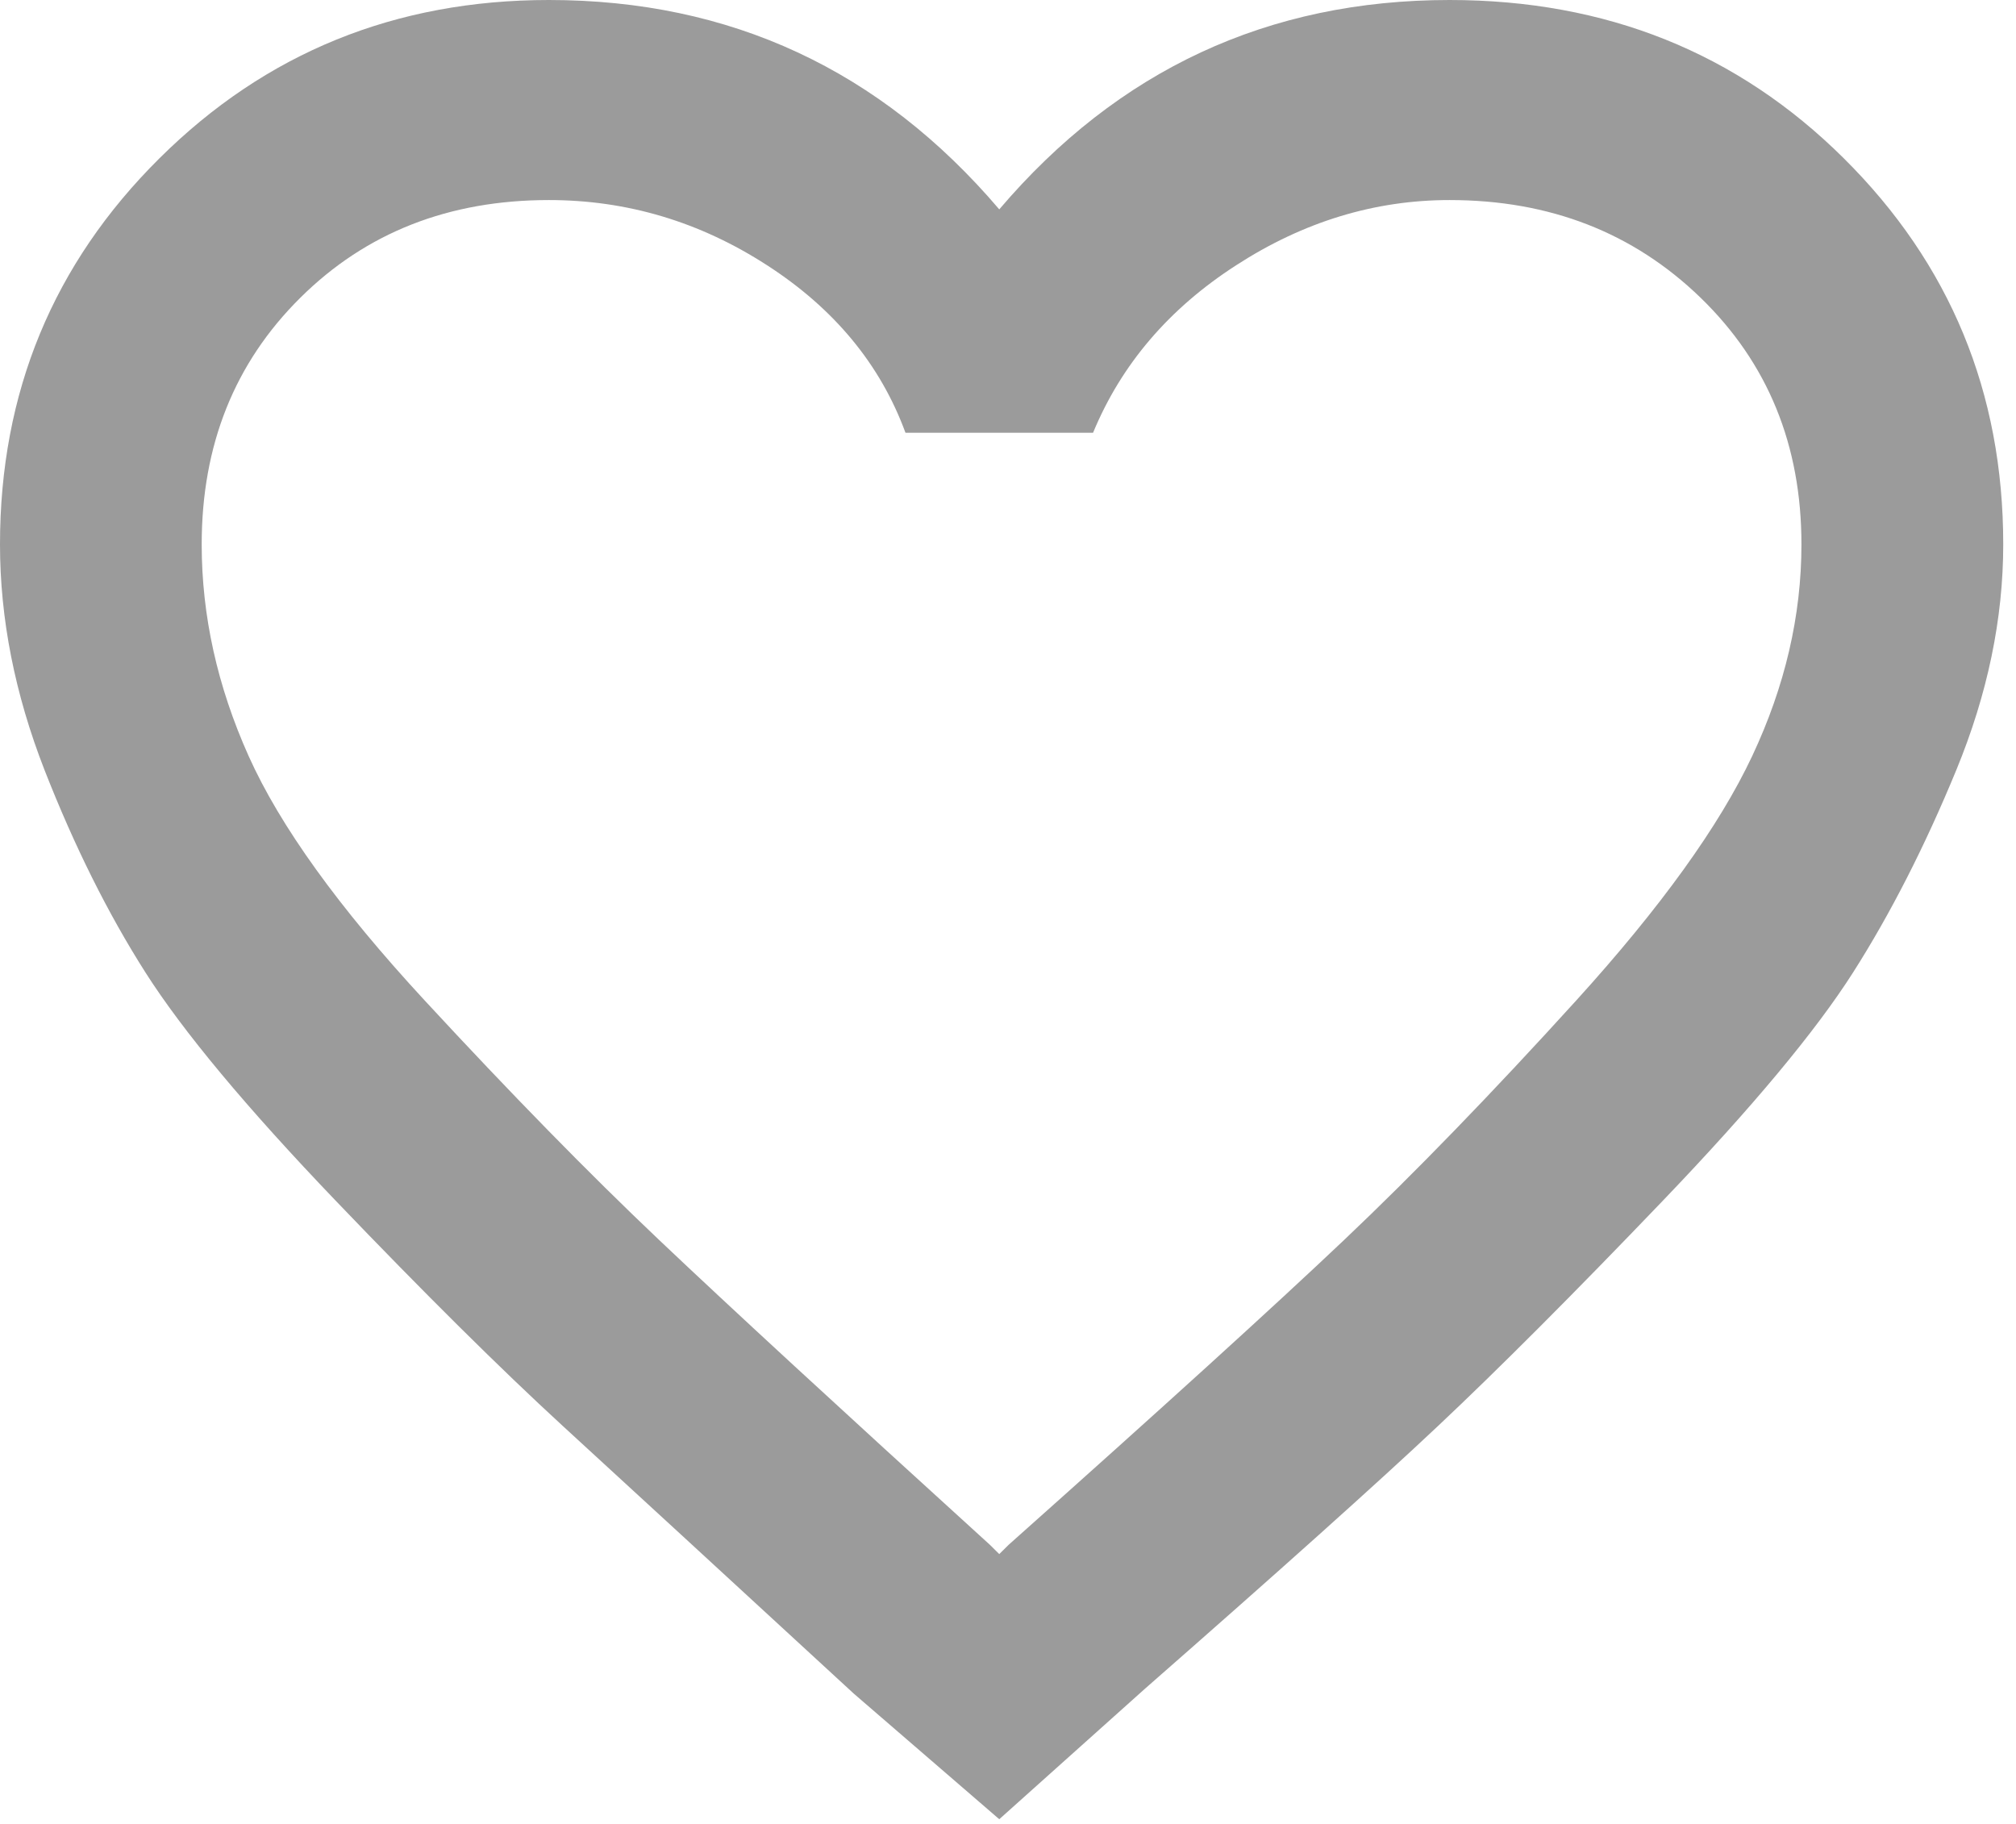
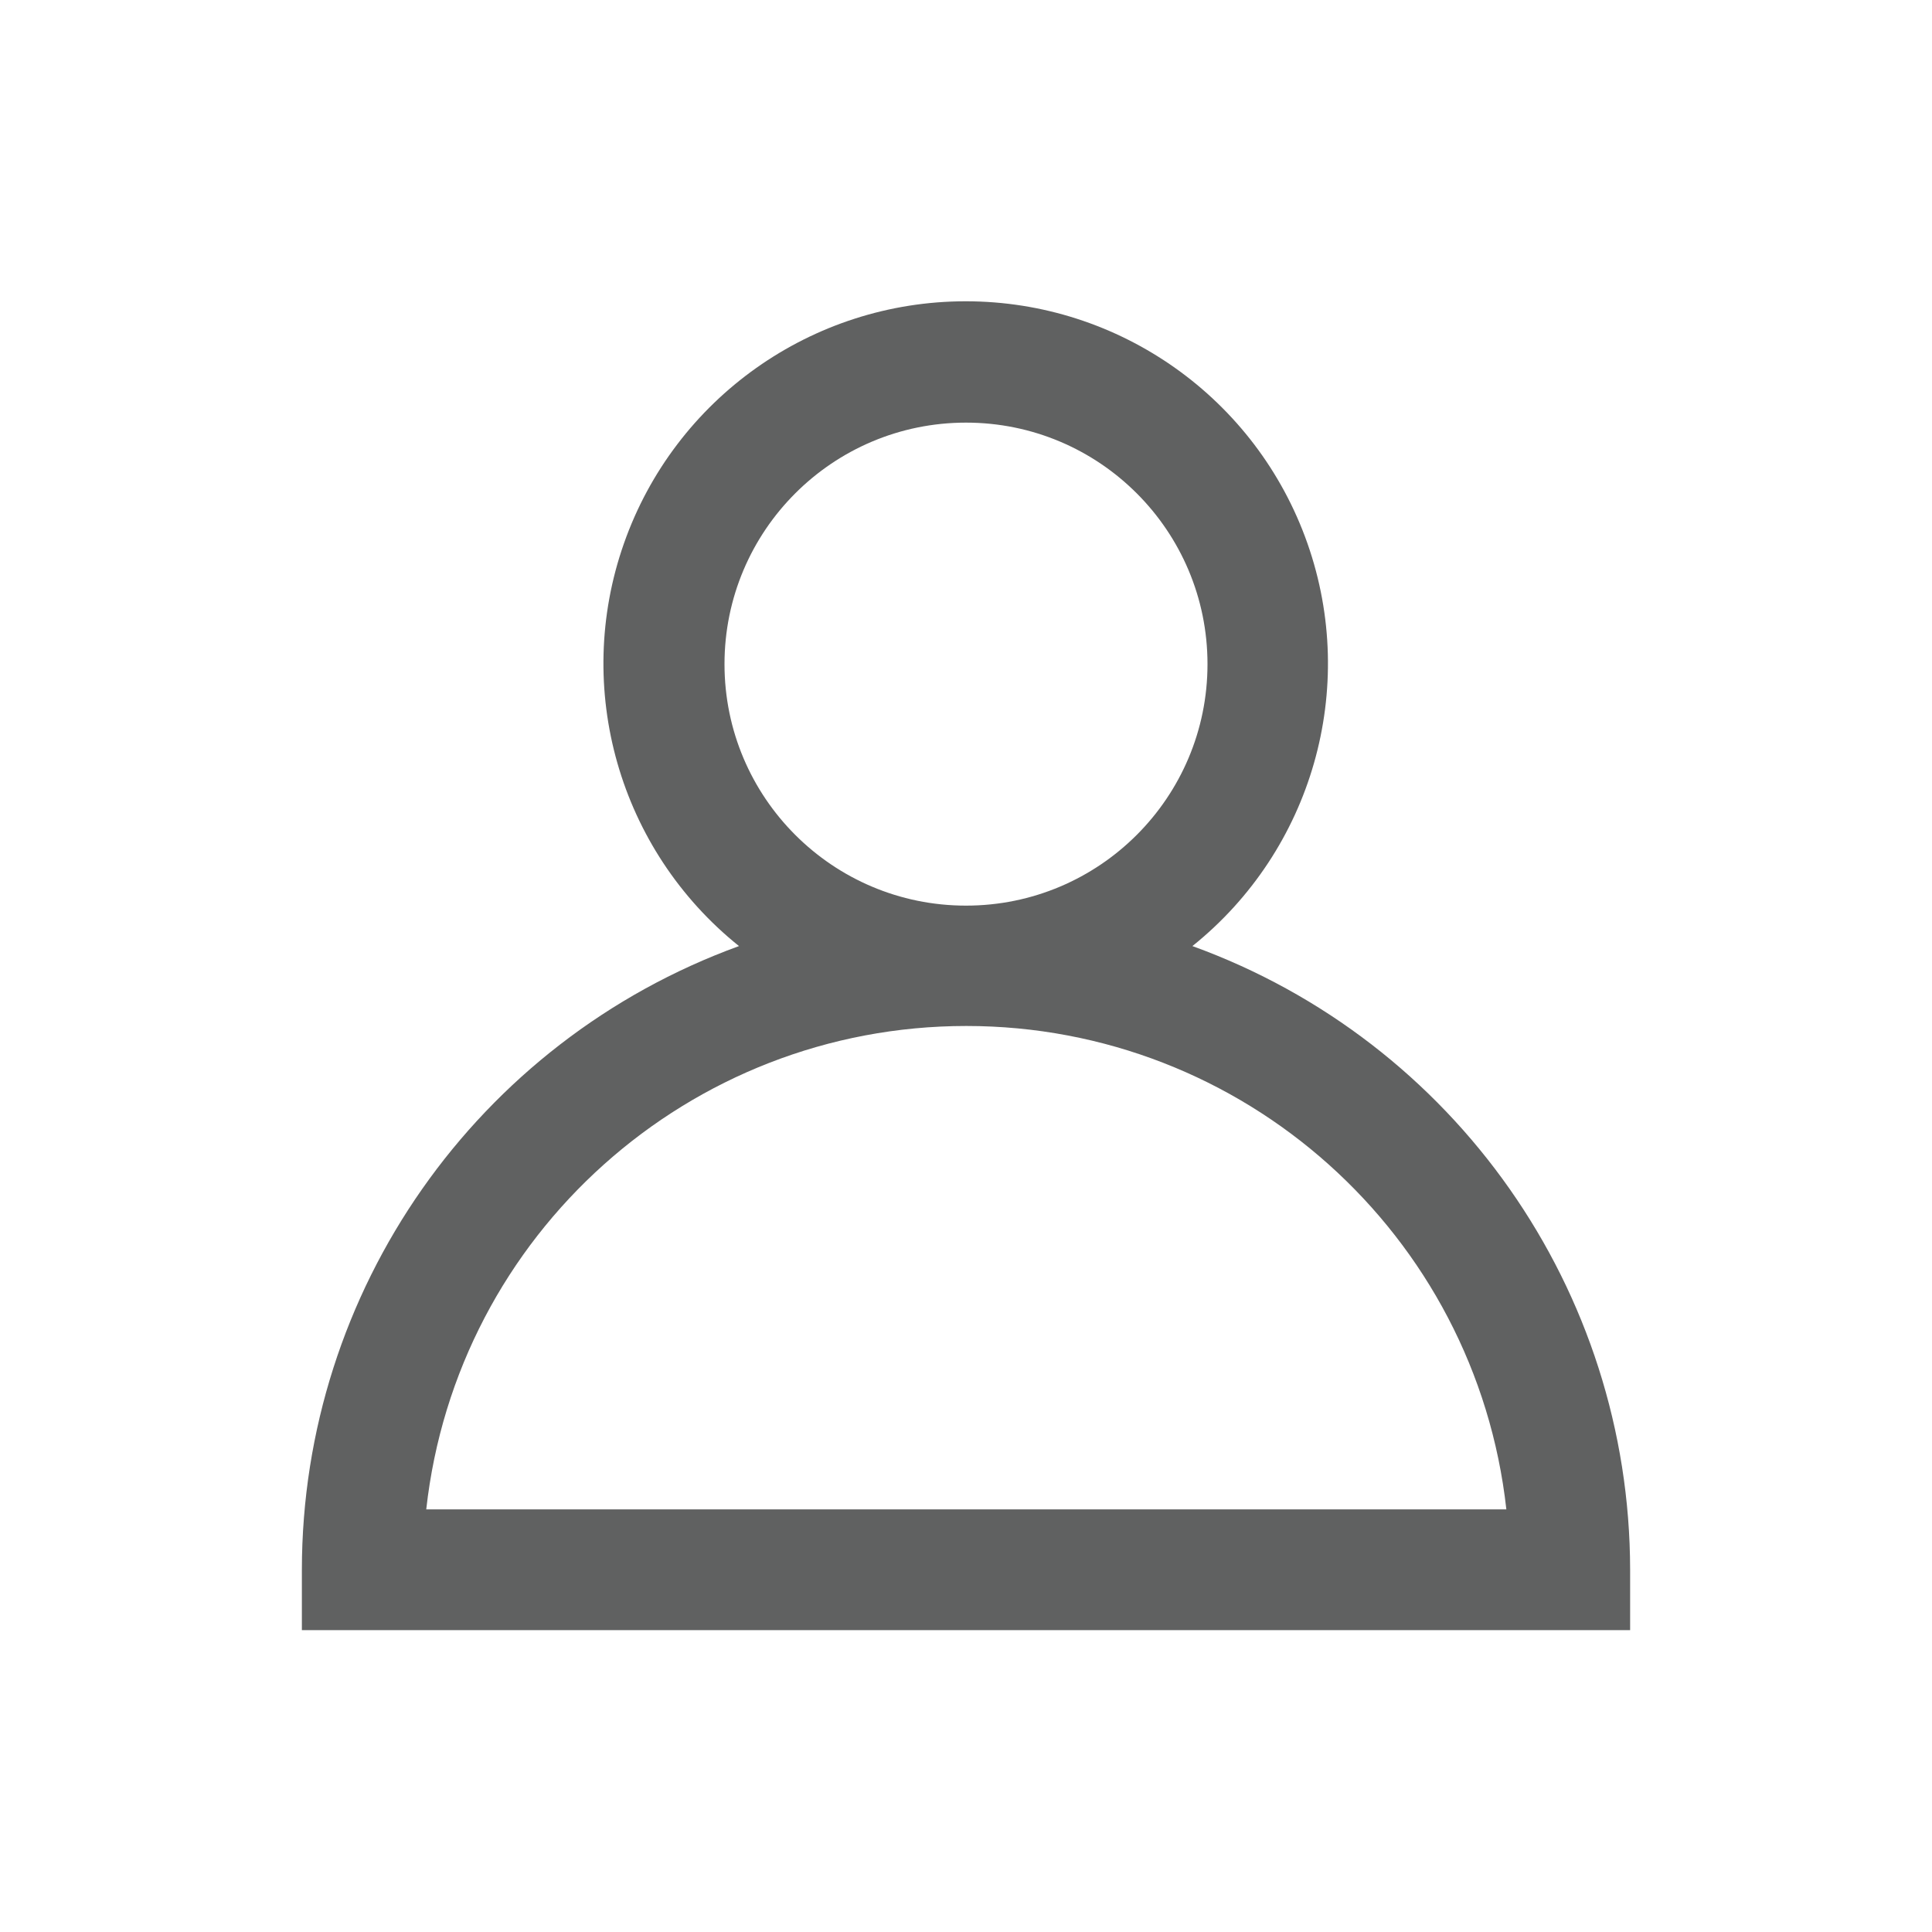
- <svg xmlns="http://www.w3.org/2000/svg" width="21" height="19" viewBox="0 0 21 19" fill="none">
-   <path d="M15.1 0C16.729 0 18.098 0.549 19.205 1.648C20.313 2.747 20.867 4.088 20.867 5.671C20.867 6.446 20.704 7.23 20.378 8.022C20.052 8.813 19.694 9.516 19.303 10.13C18.912 10.744 18.252 11.536 17.324 12.505C16.395 13.475 15.613 14.258 14.978 14.856C14.343 15.454 13.325 16.366 11.924 17.594L10.409 18.951L8.894 17.643C7.526 16.383 6.516 15.454 5.864 14.856C5.213 14.258 4.423 13.475 3.494 12.505C2.566 11.536 1.906 10.744 1.515 10.13C1.124 9.516 0.774 8.813 0.464 8.022C0.155 7.23 0 6.446 0 5.671C0 4.088 0.554 2.747 1.662 1.648C2.769 0.549 4.121 0 5.718 0C7.607 0 9.171 0.727 10.409 2.181C11.647 0.727 13.211 0 15.1 0ZM10.507 16.092C12.103 14.67 13.268 13.612 14.001 12.917C14.734 12.222 15.54 11.39 16.42 10.421C17.299 9.452 17.91 8.603 18.252 7.876C18.594 7.149 18.765 6.414 18.765 5.671C18.765 4.637 18.415 3.781 17.715 3.102C17.014 2.423 16.143 2.084 15.1 2.084C14.318 2.084 13.577 2.31 12.877 2.763C12.176 3.215 11.68 3.797 11.386 4.508H9.432C9.171 3.797 8.69 3.215 7.99 2.763C7.29 2.31 6.532 2.084 5.718 2.084C4.675 2.084 3.812 2.423 3.128 3.102C2.443 3.781 2.101 4.637 2.101 5.671C2.101 6.414 2.264 7.149 2.59 7.876C2.916 8.603 3.527 9.452 4.423 10.421C5.319 11.39 6.133 12.222 6.866 12.917C7.599 13.612 8.747 14.67 10.311 16.092L10.409 16.189L10.507 16.092Z" fill="#9B9B9B" />
+ <svg xmlns="http://www.w3.org/2000/svg" viewBox="0 0 32 32">
+   <defs>
+     <style>.cls-1{fill:#606161;}</style>
+   </defs>
+   <g data-name="Layer 7" id="Layer_7">
+     <path class="cls-1" d="M19.75,15.67a6,6,0,1,0-7.51,0A11,11,0,0,0,5,26v1H27V26A11,11,0,0,0,19.75,15.67ZM12,11a4,4,0,1,1,4,4A4,4,0,0,1,12,11ZM7.06,25a9,9,0,0,1,17.89,0Z" />
+   </g>
</svg>
